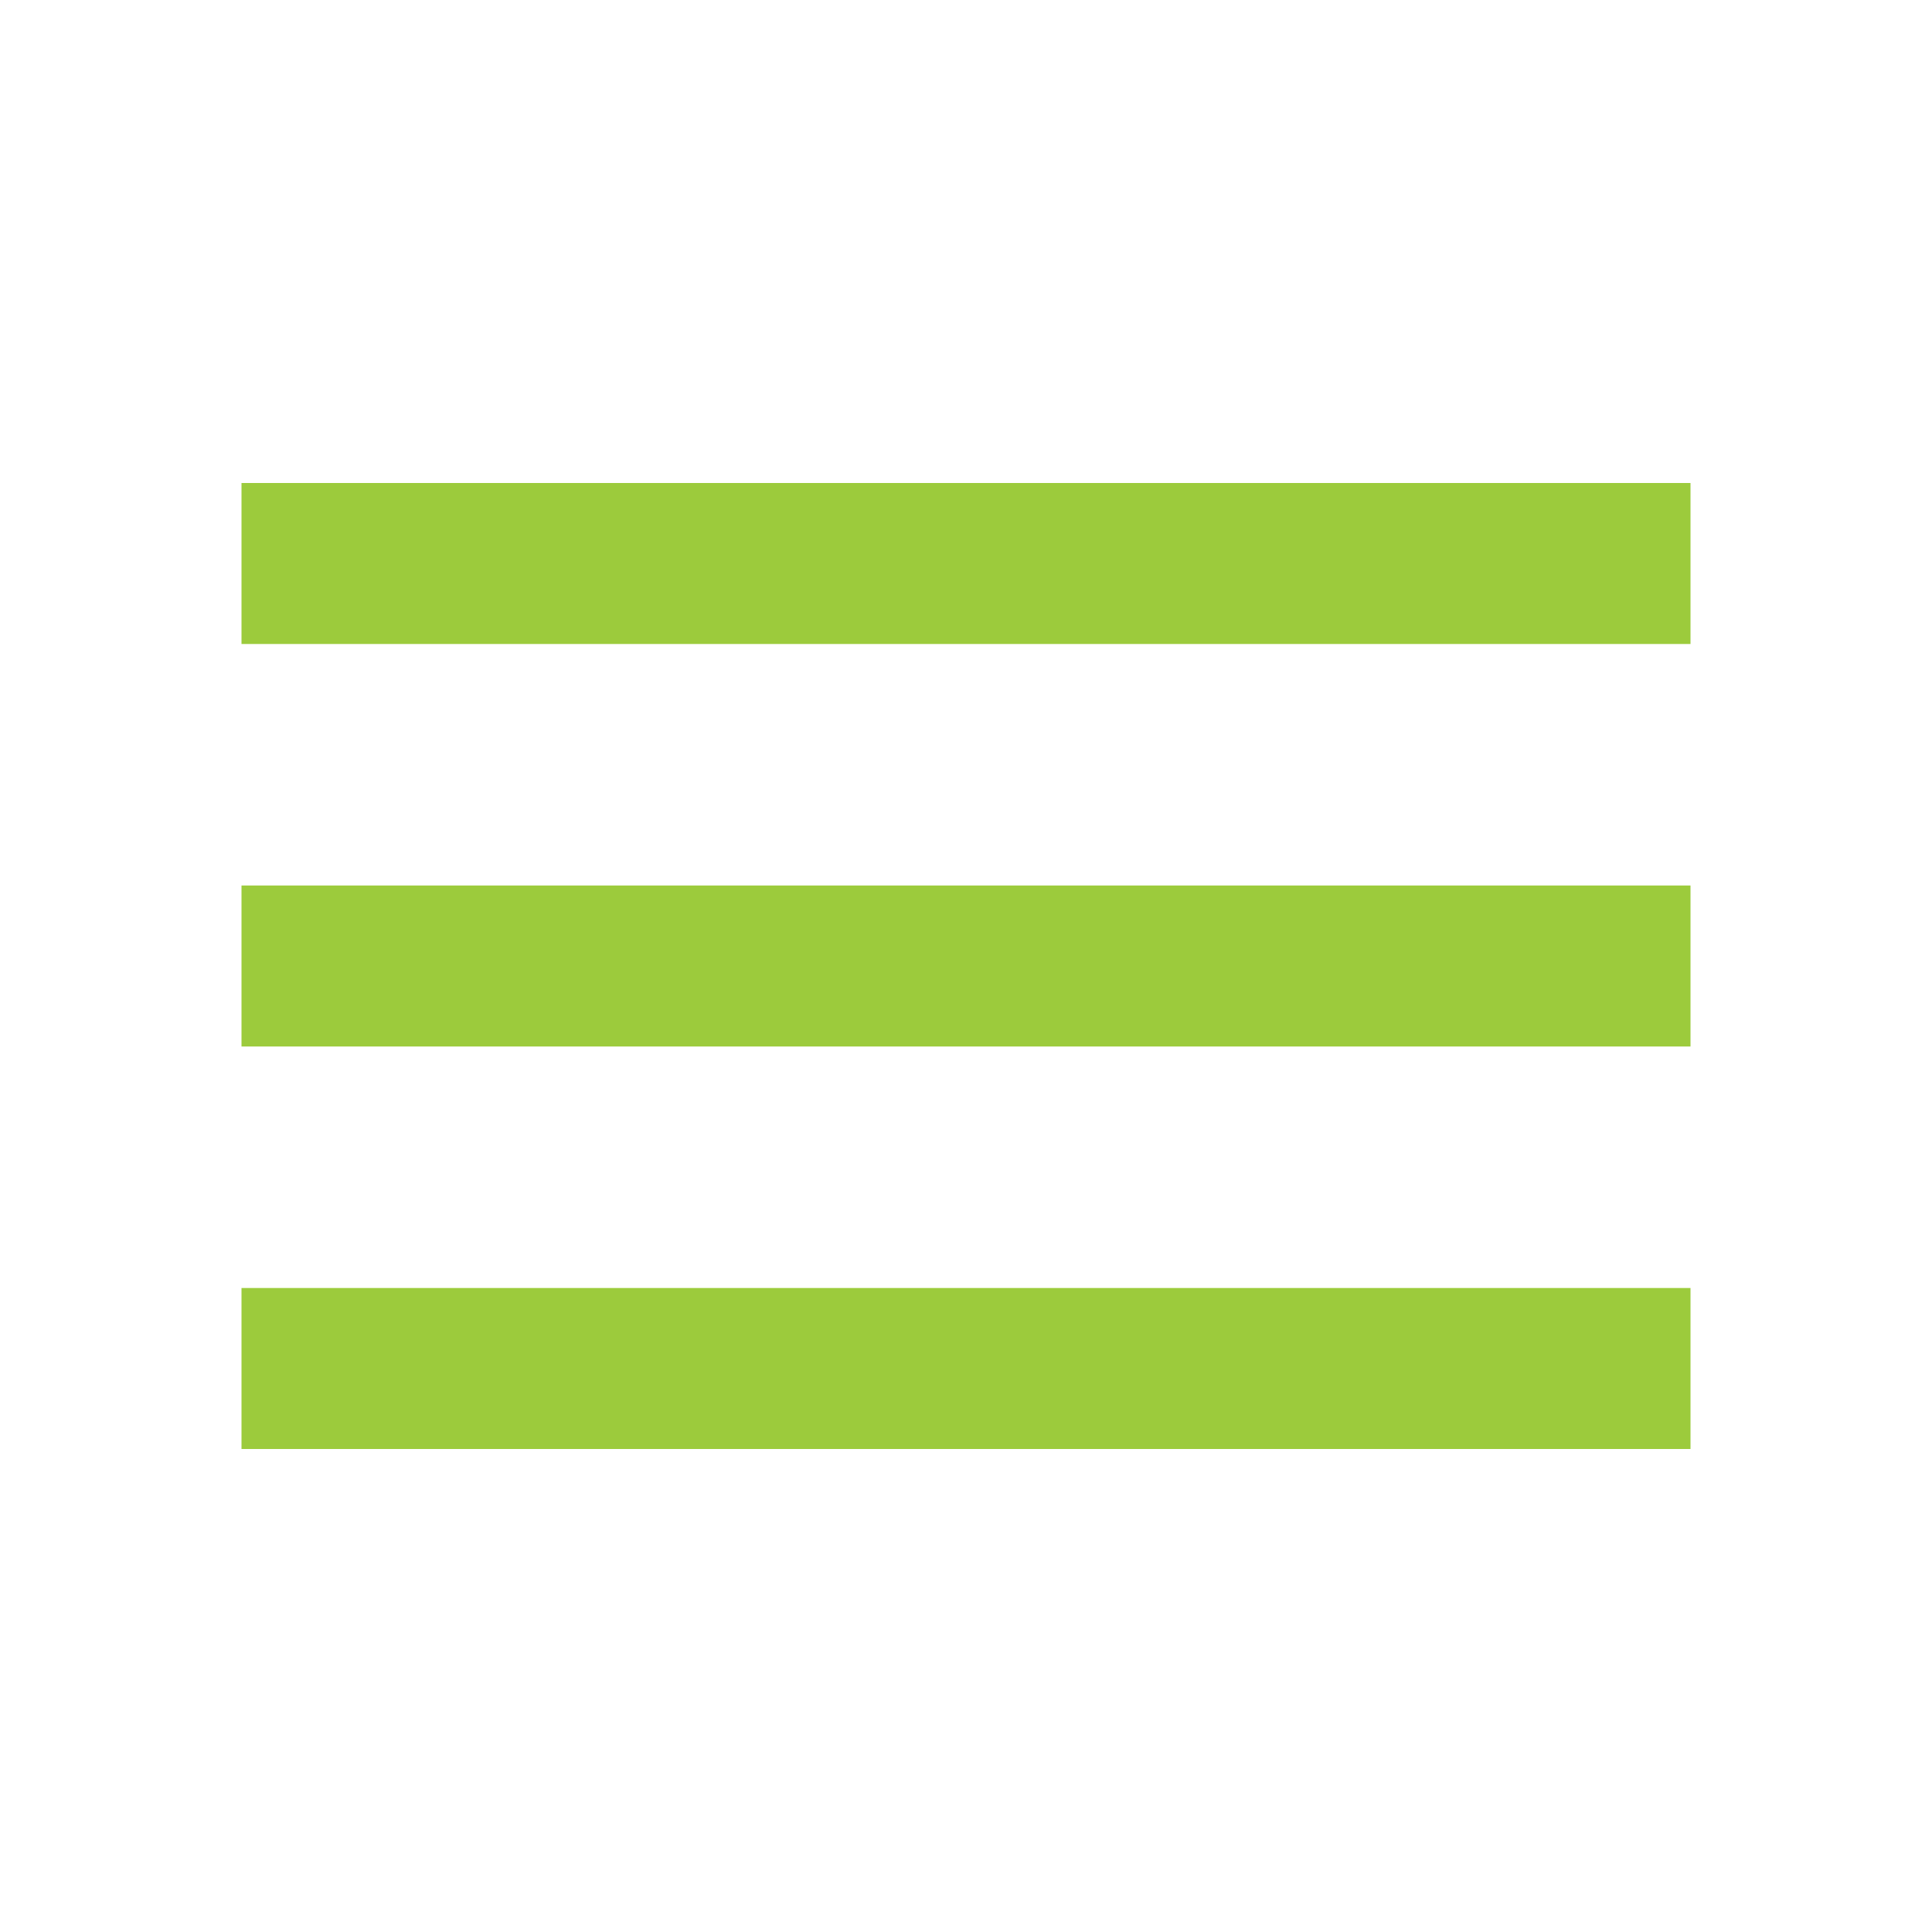
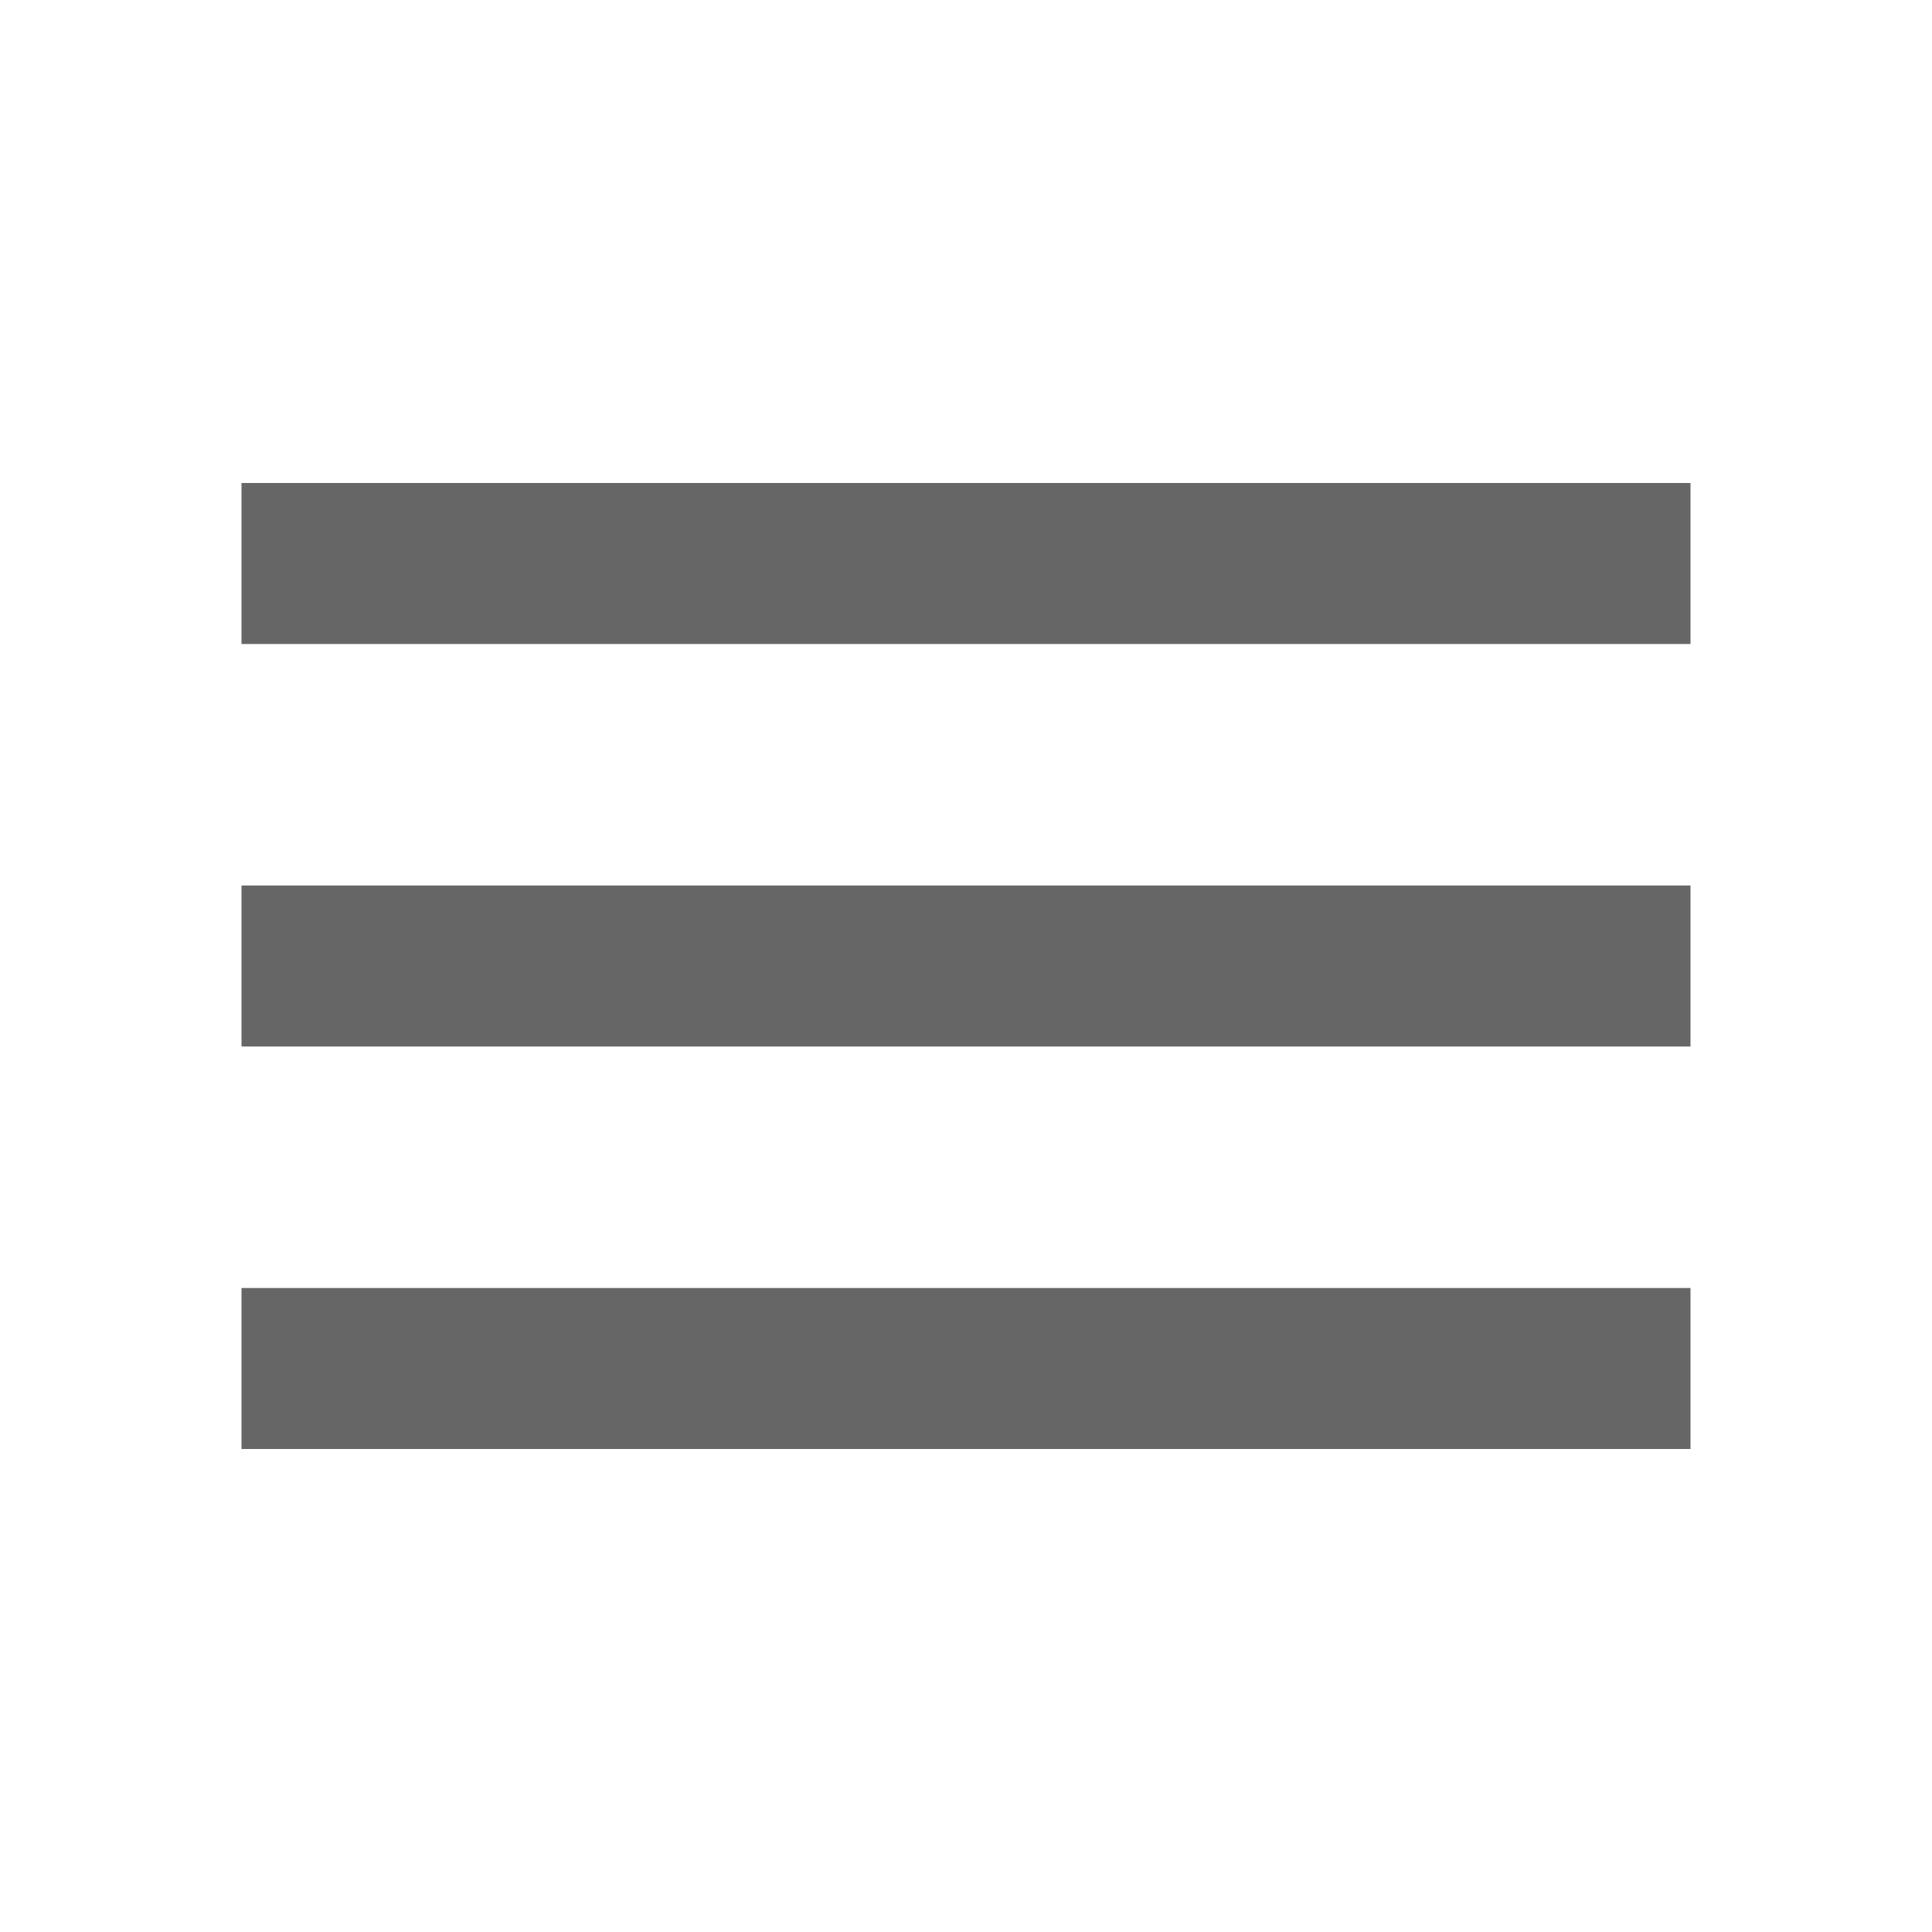
- <svg xmlns="http://www.w3.org/2000/svg" fill="#9ccb3c" height="24" viewBox="0 0 24 24" width="24">
+ <svg xmlns="http://www.w3.org/2000/svg" fill="#666666" height="24" viewBox="0 0 24 24" width="24">
  <path d="M0 0h24v24H0z" fill="none" />
  <path d="M3 18h18v-2H3v2zm0-5h18v-2H3v2zm0-7v2h18V6H3z" />
</svg>
